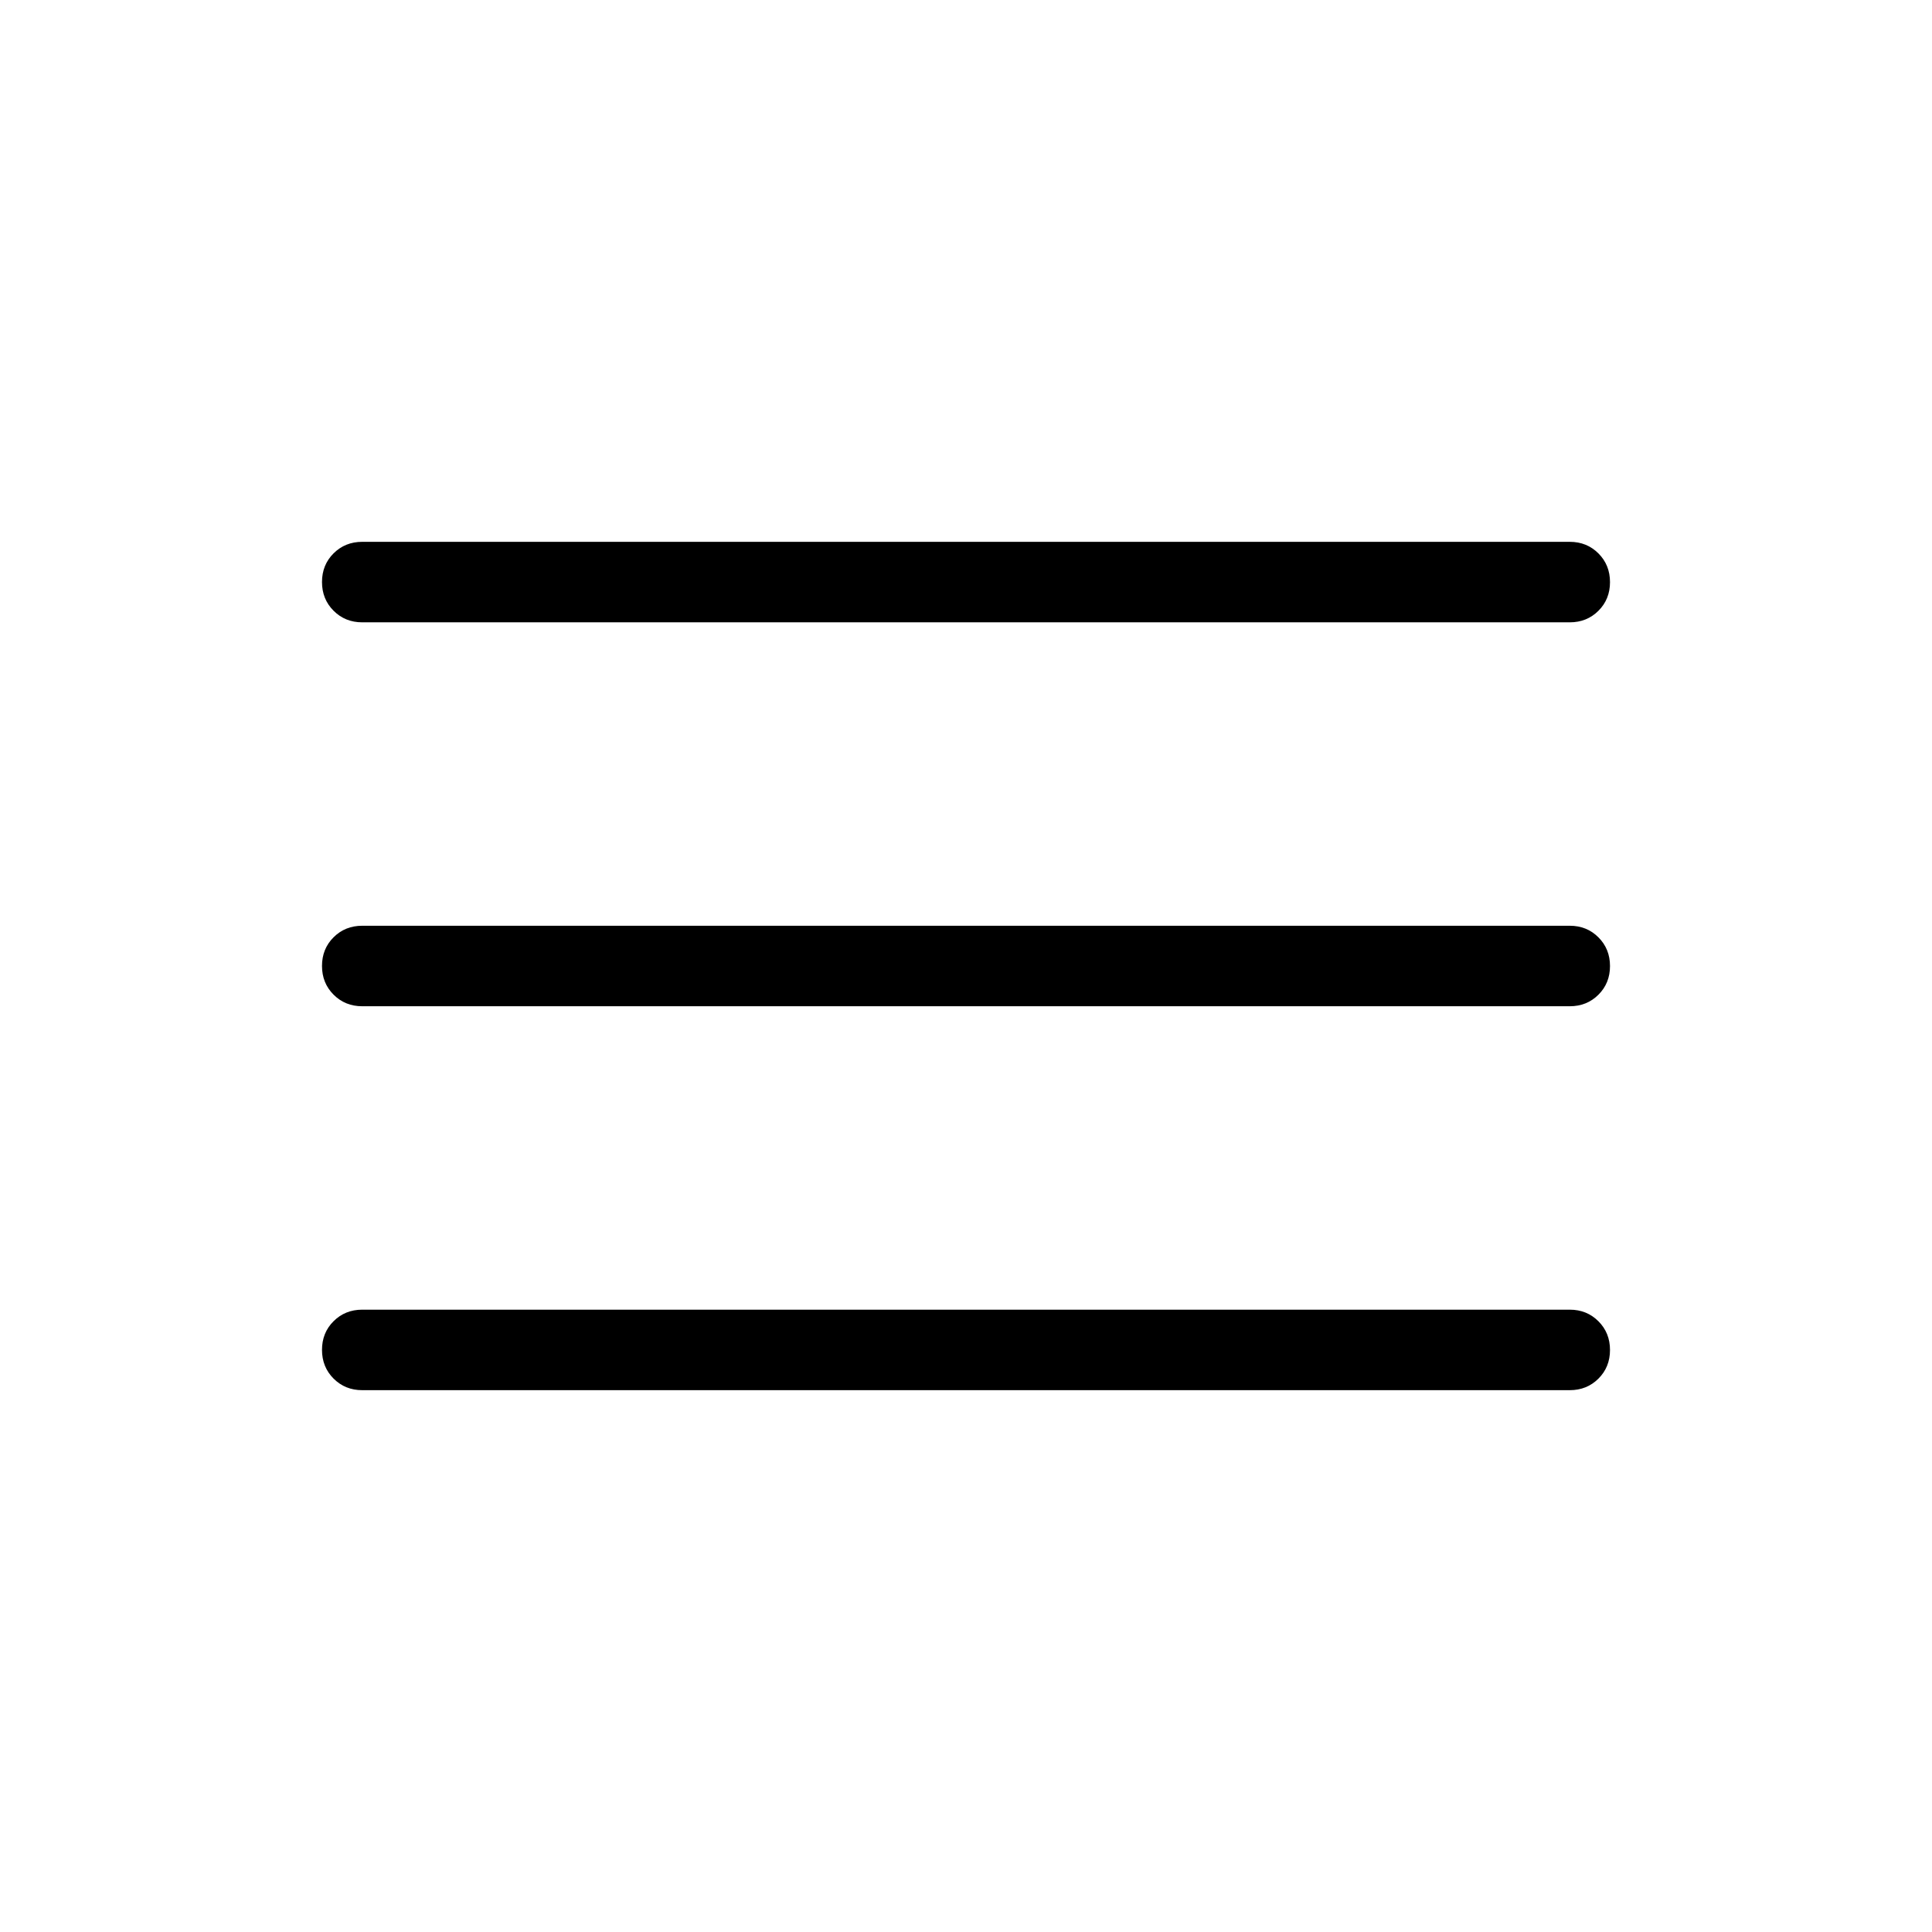
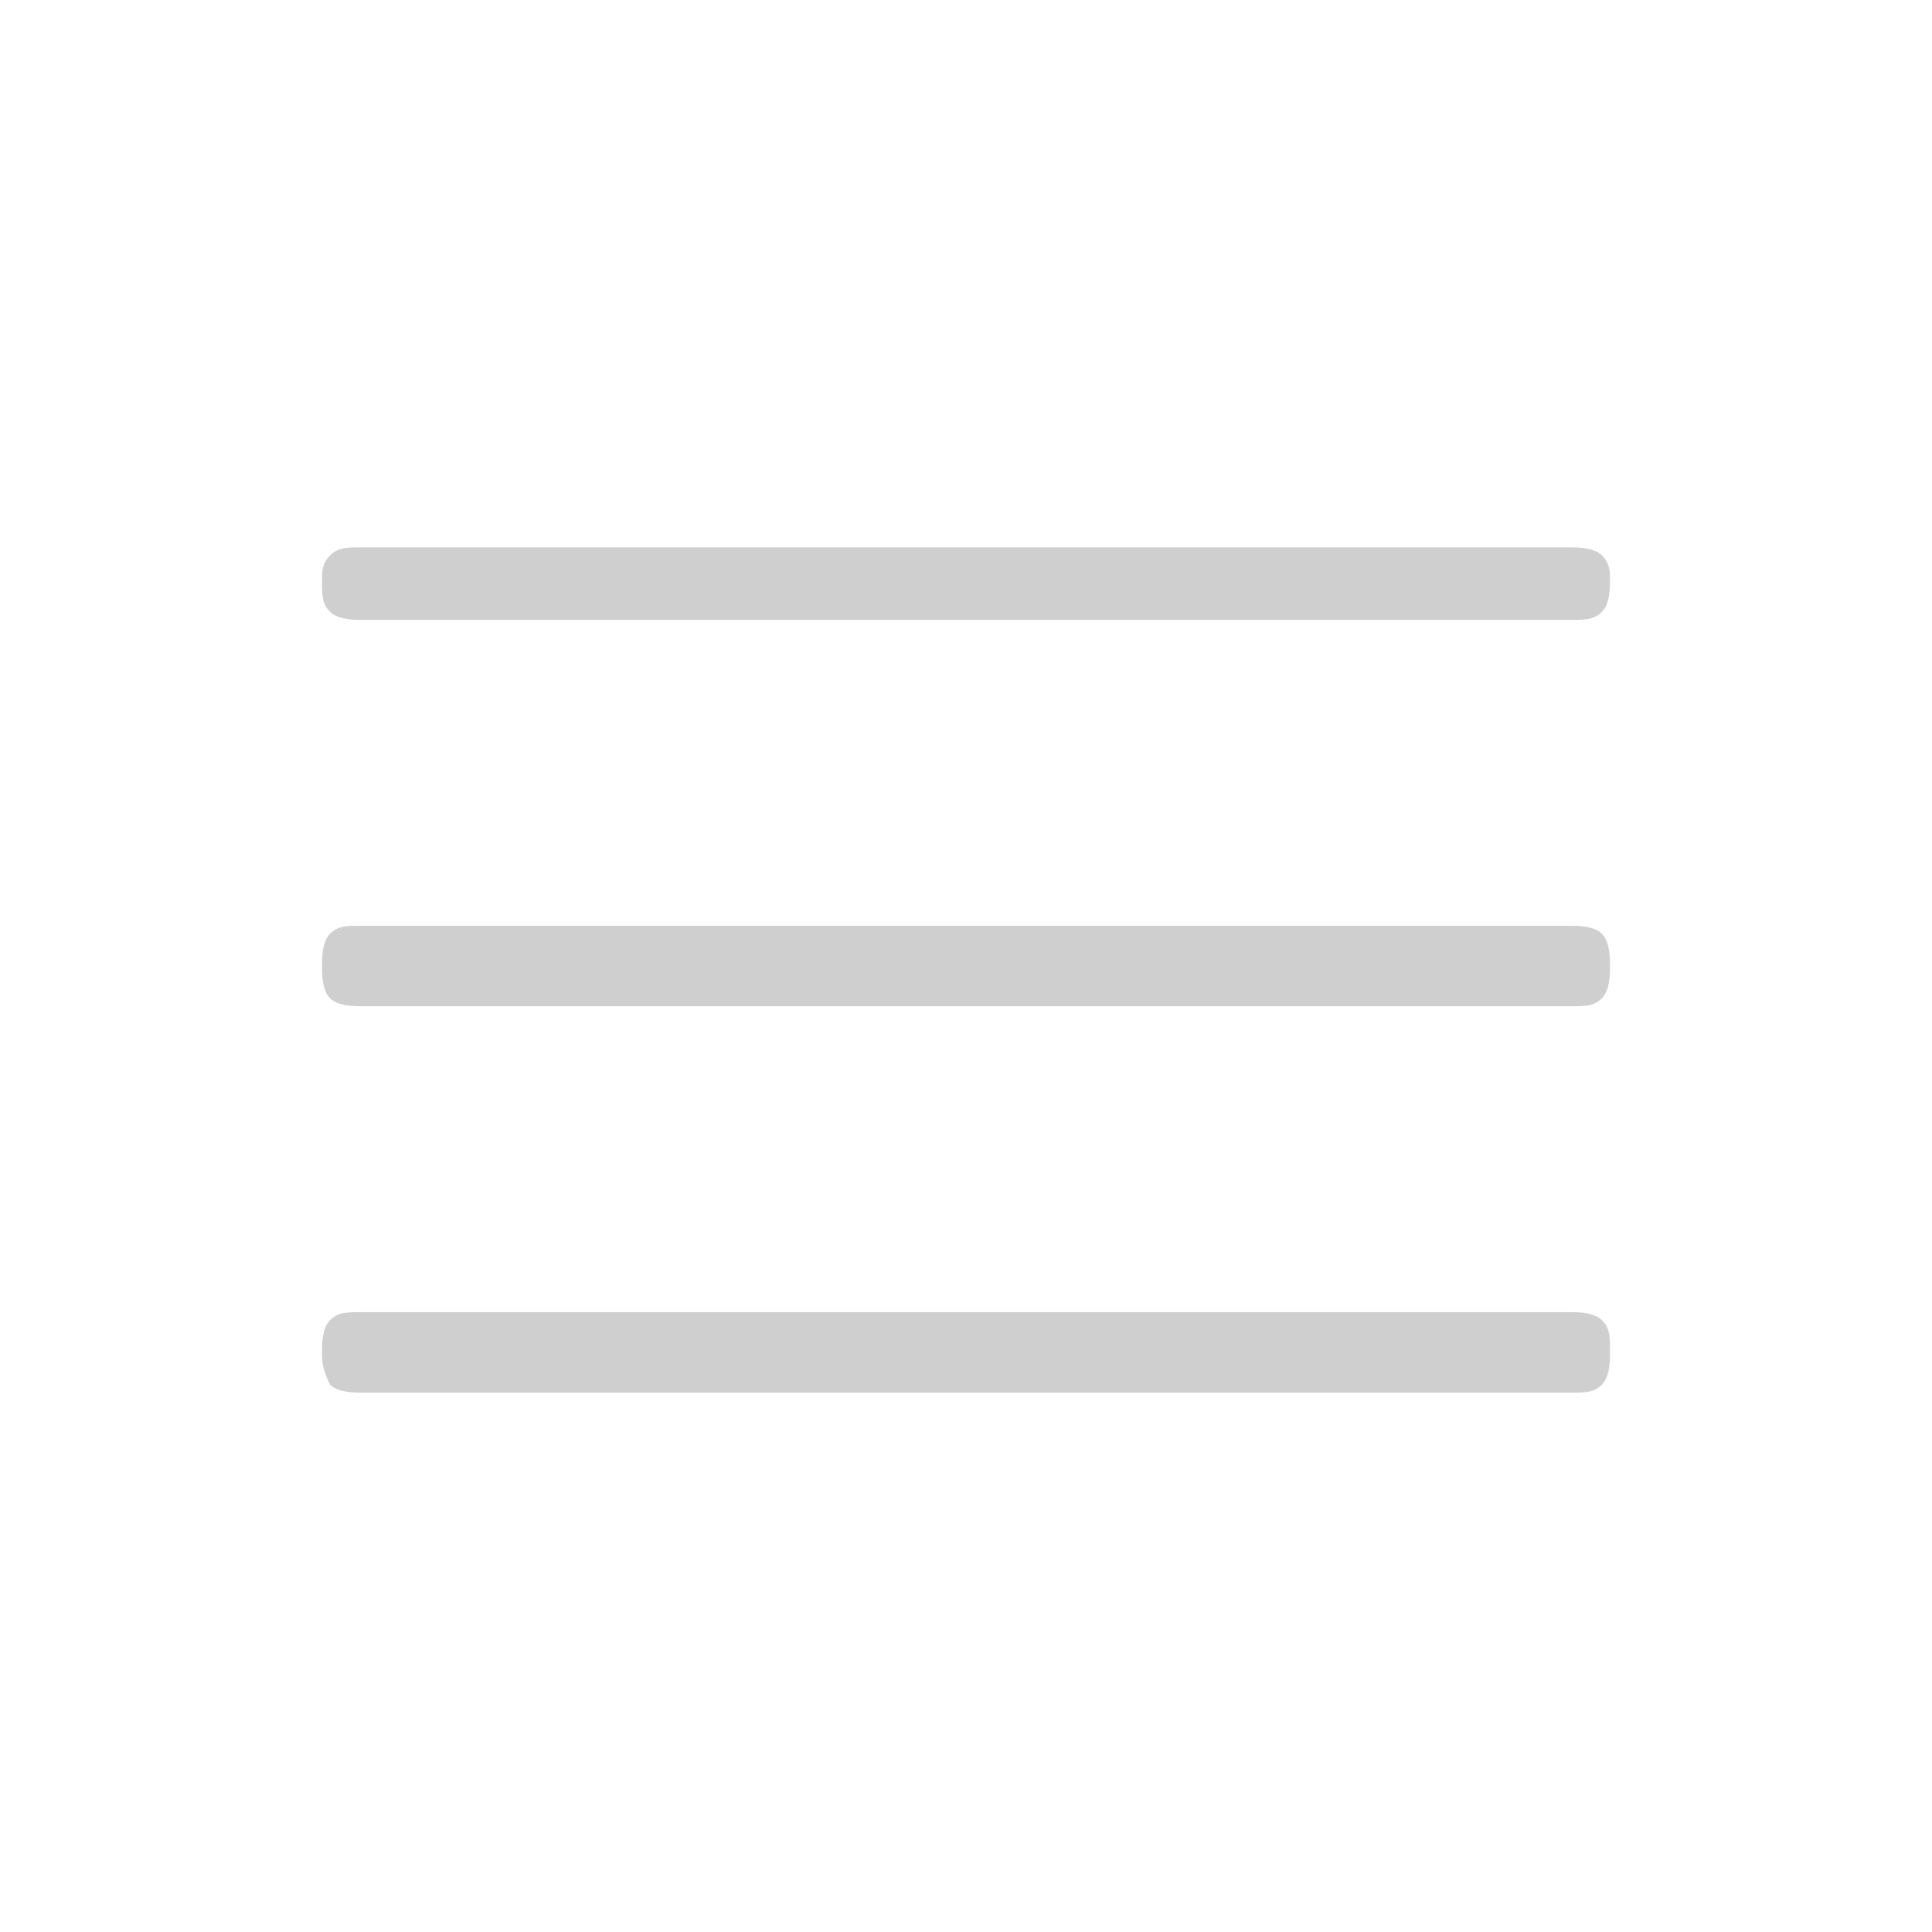
- <svg xmlns="http://www.w3.org/2000/svg" height="24" viewBox="0 -960 960 960" width="24">
-   <path d="M180-269.231q-8.5 0-14.25-5.757-5.75-5.758-5.75-14.27 0-8.511 5.75-14.242 5.75-5.731 14.25-5.731h600q8.5 0 14.25 5.758t5.75 14.269q0 8.512-5.75 14.243-5.75 5.73-14.25 5.73H180ZM180-460q-8.5 0-14.25-5.758-5.75-5.757-5.75-14.269t5.75-14.242Q171.5-500 180-500h600q8.5 0 14.25 5.758 5.75 5.757 5.75 14.269t-5.75 14.242Q788.5-460 780-460H180Zm0-190.769q-8.5 0-14.25-5.758T160-670.796q0-8.512 5.75-14.243 5.75-5.73 14.25-5.73h600q8.5 0 14.25 5.757 5.75 5.758 5.75 14.27 0 8.511-5.75 14.242-5.75 5.731-14.25 5.731H180Z" />
+ <svg xmlns="http://www.w3.org/2000/svg" version="1.1" id="Layer_1" x="0px" y="0px" viewBox="0 0 24 24" style="enable-background:new 0 0 24 24;" xml:space="preserve">
+   <style type="text/css">
+ 	.st0{fill:#CFCFCF;}
+ </style>
+   <path class="st0" d="M4.5,17.3c-0.1,0-0.3,0-0.4-0.1C4,17,4,16.9,4,16.8c0-0.1,0-0.3,0.1-0.4c0.1-0.1,0.2-0.1,0.4-0.1h15  c0.1,0,0.3,0,0.4,0.1s0.1,0.2,0.1,0.4c0,0.1,0,0.3-0.1,0.4c-0.1,0.1-0.2,0.1-0.4,0.1C19.5,17.3,4.5,17.3,4.5,17.3z M4.5,12.5  c-0.1,0-0.3,0-0.4-0.1C4,12.3,4,12.1,4,12c0-0.1,0-0.3,0.1-0.4c0.1-0.1,0.2-0.1,0.4-0.1h15c0.1,0,0.3,0,0.4,0.1  C20,11.7,20,11.9,20,12c0,0.1,0,0.3-0.1,0.4c-0.1,0.1-0.2,0.1-0.4,0.1H4.5z M4.5,7.7c-0.1,0-0.3,0-0.4-0.1C4,7.5,4,7.4,4,7.2  C4,7.1,4,7,4.1,6.9c0.1-0.1,0.2-0.1,0.4-0.1h15c0.1,0,0.3,0,0.4,0.1C20,7,20,7.1,20,7.2c0,0.1,0,0.3-0.1,0.4  c-0.1,0.1-0.2,0.1-0.4,0.1C19.5,7.7,4.5,7.7,4.5,7.7z" />
</svg>
